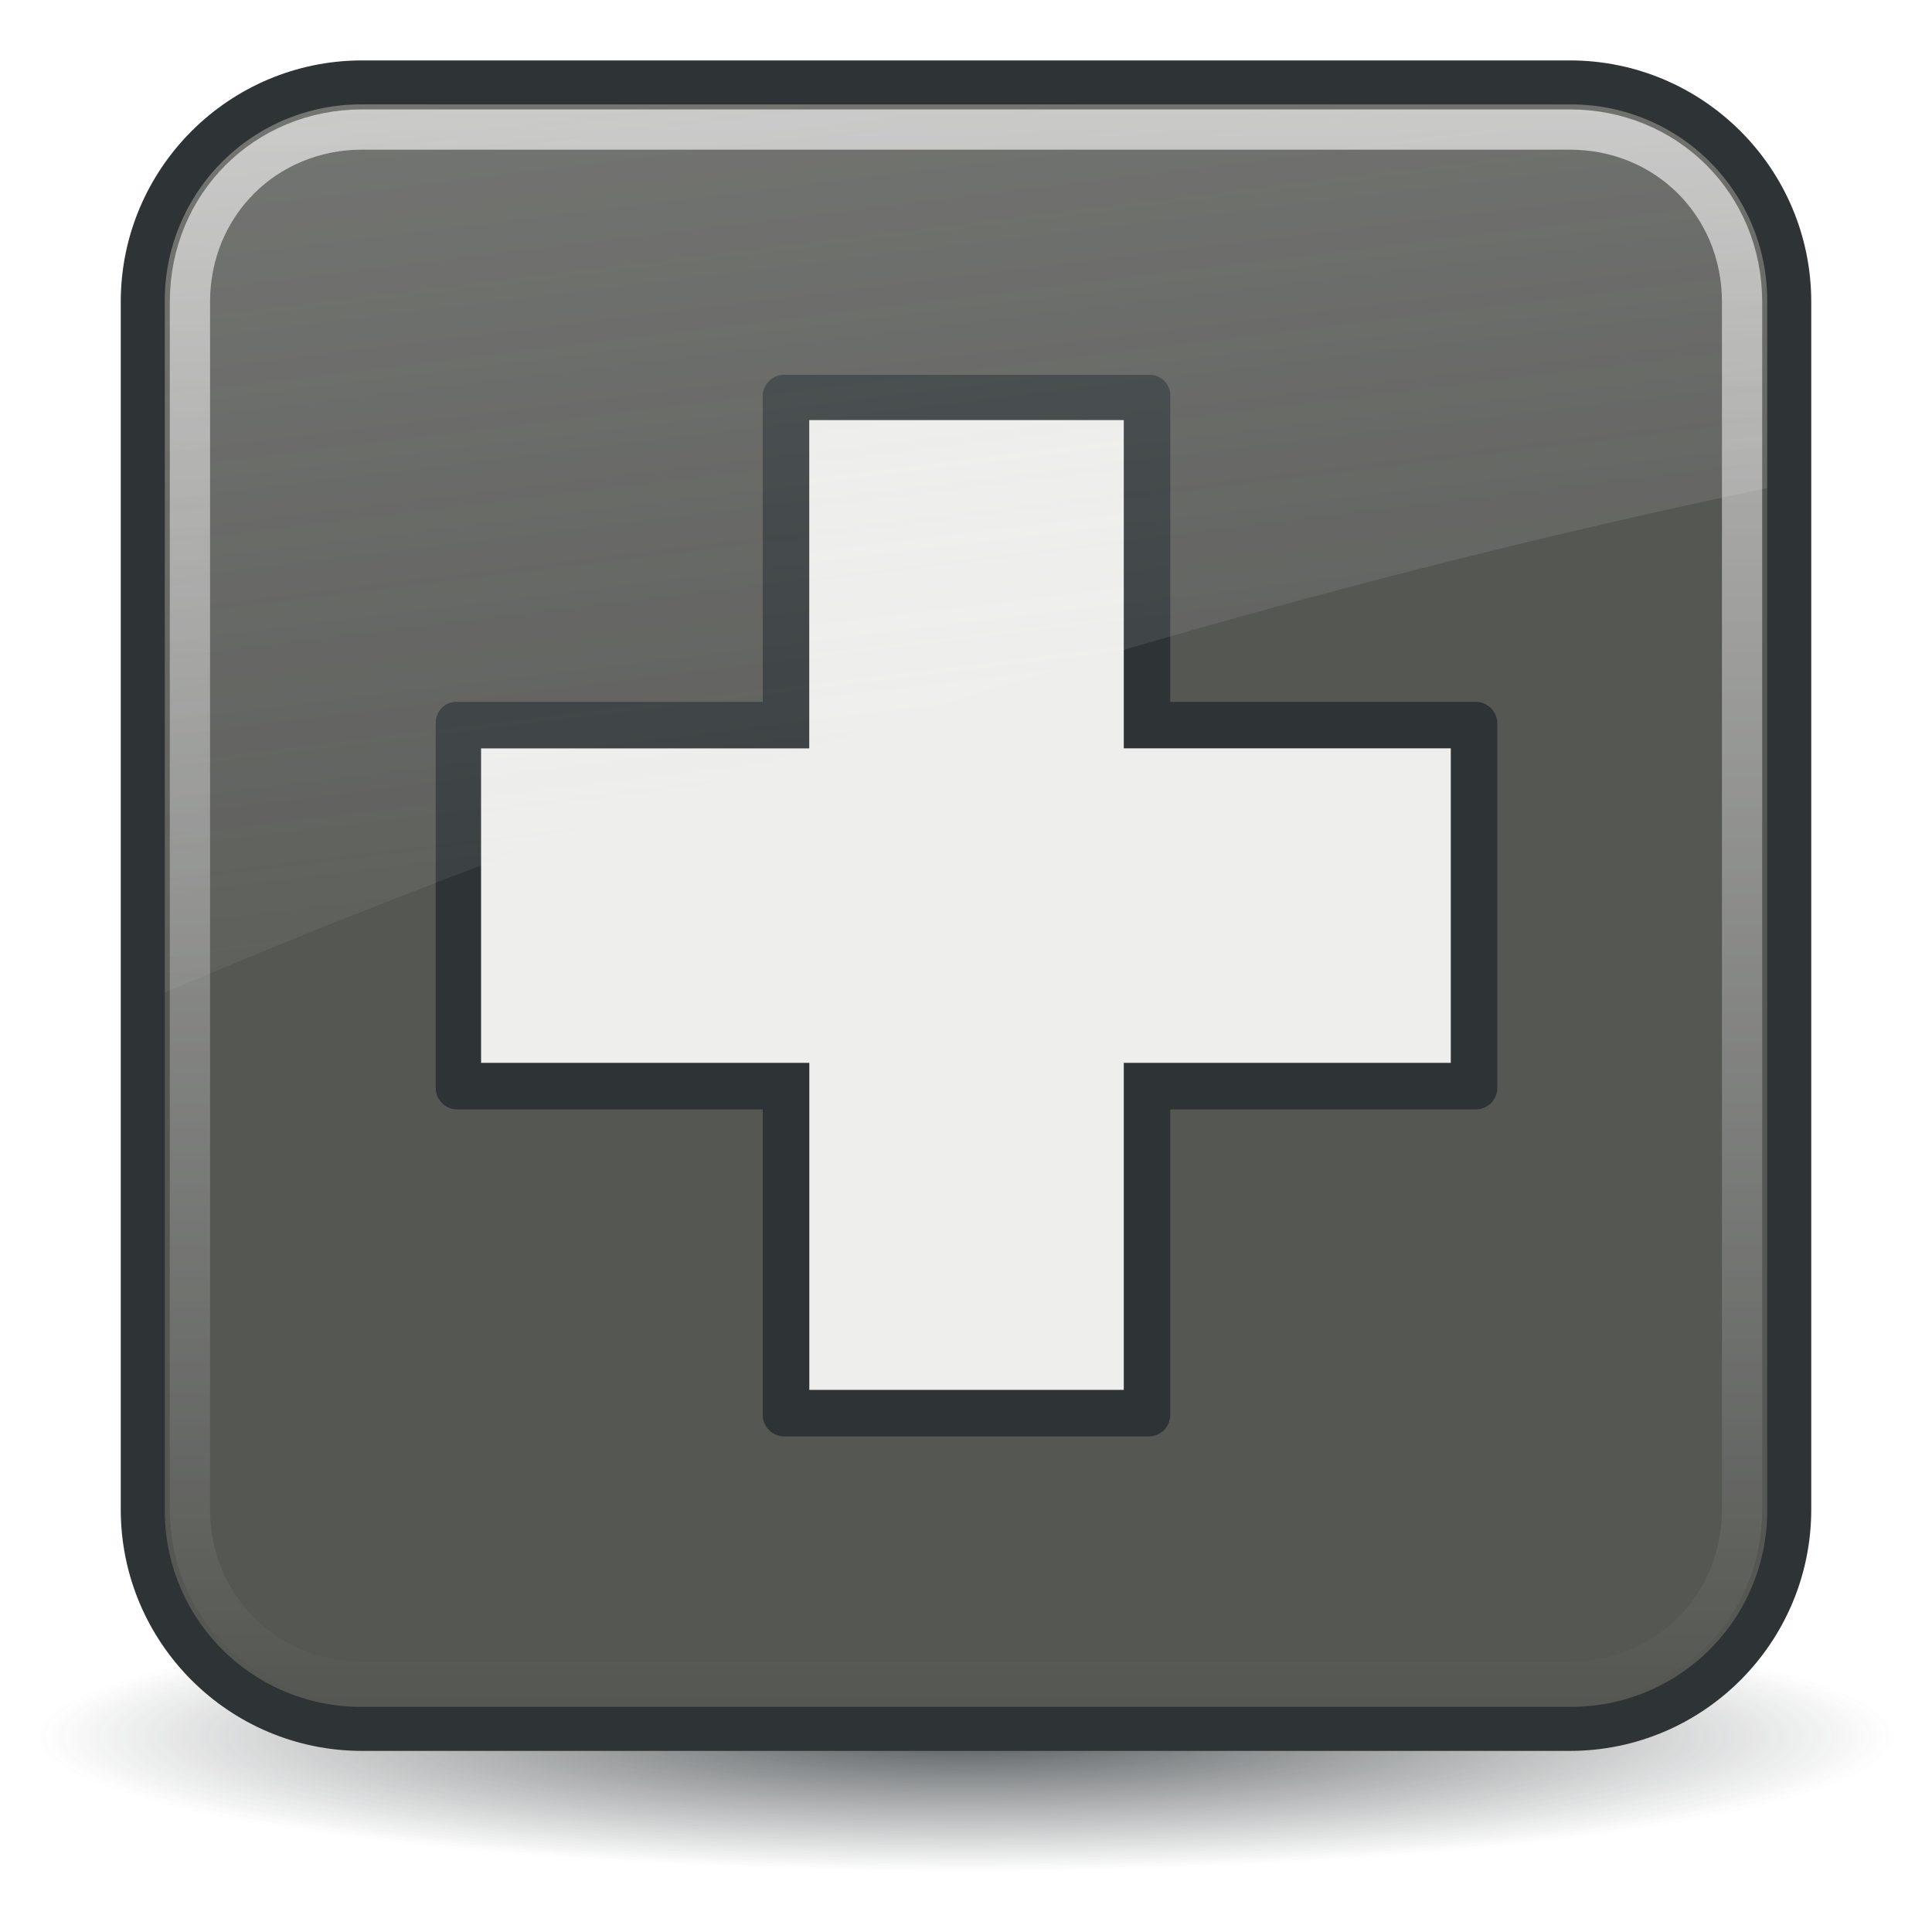
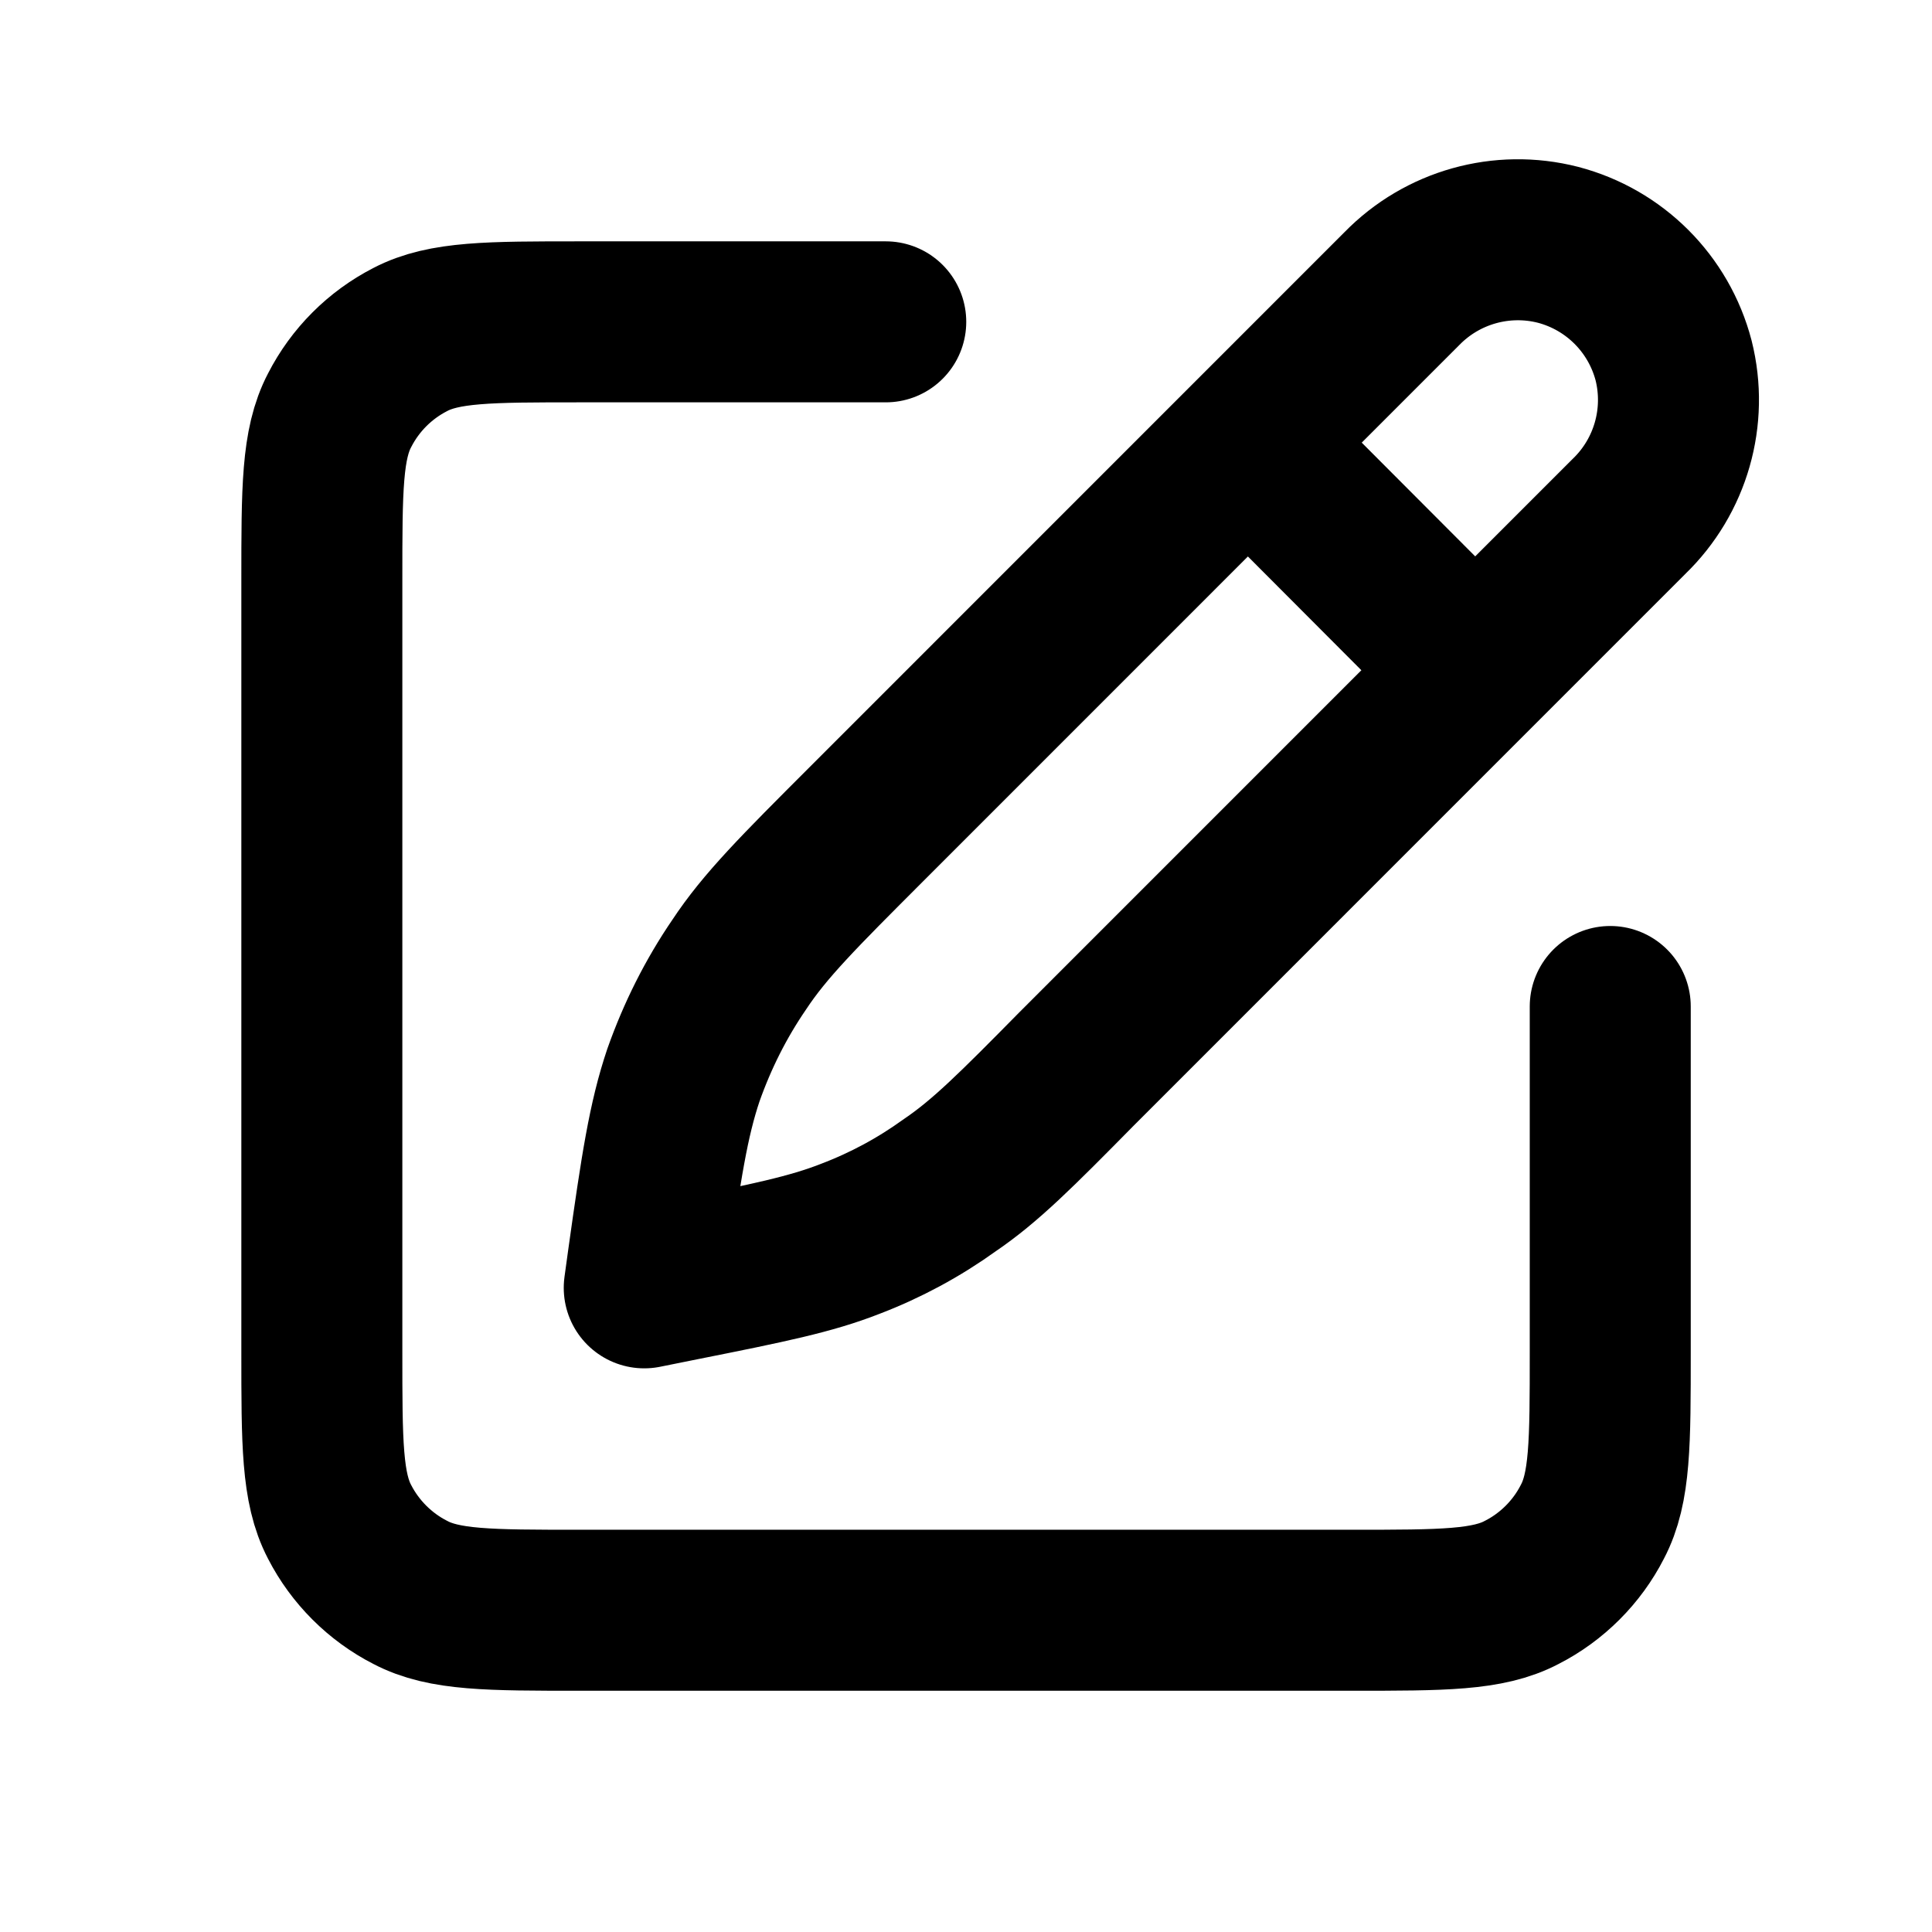
- <svg xmlns="http://www.w3.org/2000/svg" xmlns:xlink="http://www.w3.org/1999/xlink" width="30" height="30">
-   <defs>
-     <clipPath id="b">
-       <path d="M0 0h30v30H0z" />
-     </clipPath>
-     <clipPath id="d">
-       <path d="M0 0h30v30H0z" />
-     </clipPath>
-     <clipPath id="f">
-       <path d="M0 0h30v30H0z" />
-     </clipPath>
-     <mask id="i">
-       <g filter="url(#a)">
-         <path d="M0 0h30v30H0z" style="fill:#000;fill-opacity:.8;stroke:none" />
-       </g>
-     </mask>
-     <mask id="k">
-       <g filter="url(#a)">
-         <path d="M0 0h30v30H0z" style="fill:#000;fill-opacity:.8;stroke:none" />
-       </g>
-     </mask>
-     <mask id="m">
-       <g filter="url(#a)">
-         <path d="M0 0h30v30H0z" style="fill:#000;fill-opacity:.6;stroke:none" />
-       </g>
-     </mask>
-     <g id="h" clip-path="url(#b)">
-       <path d="M29.422 26.965c0 1.156-6.457 2.098-14.422 2.098-7.965 0-14.422-.942-14.422-2.098 0-1.16 6.457-2.102 14.422-2.102 7.965 0 14.422.942 14.422 2.102Zm0 0" style="stroke:none;fill-rule:nonzero;fill:url(#c)" />
-     </g>
-     <g id="j" clip-path="url(#d)">
-       <path d="M9 4.719C6.594 4.719 4.719 6.594 4.719 9v30c0 2.406 1.875 4.281 4.281 4.281h30c2.406 0 4.281-1.875 4.281-4.281V9c0-2.406-1.875-4.281-4.281-4.281Zm0 0" style="fill:none;stroke-width:1;stroke-linecap:round;stroke-linejoin:miter;stroke:url(#e);stroke-miterlimit:4" transform="matrix(.625 0 0 .625 0 -.938)" />
-     </g>
-     <g id="l" clip-path="url(#f)">
-       <path d="M5.625 1.621a3.044 3.044 0 0 0-3.066 3.066V15.41c7.554-3.207 16.05-5.98 24.882-7.832v-2.89a3.044 3.044 0 0 0-3.066-3.067Zm0 0" style="stroke:none;fill-rule:nonzero;fill:url(#g)" />
-     </g>
-     <linearGradient id="e" x1="0" x2="0" y1="4.219" y2="43.781" gradientUnits="userSpaceOnUse">
-       <stop offset="0" style="stop-color:#fff;stop-opacity:.8" />
-       <stop offset="1" style="stop-color:#fff;stop-opacity:0" />
-     </linearGradient>
-     <linearGradient id="g" x1="4.094" x2="15.298" y1="-58.01" y2="33.906" gradientTransform="matrix(.625 0 0 .625 0 -.938)" gradientUnits="userSpaceOnUse">
-       <stop offset="0" style="stop-color:#eeeeec;stop-opacity:1" />
-       <stop offset="1" style="stop-color:#eeeeec;stop-opacity:0" />
-     </linearGradient>
-     <radialGradient id="c" cx="24.377" cy="45.941" r="23.08" fx="24.377" fy="45.941" gradientTransform="matrix(.625 0 0 .09096 -.236 22.784)" gradientUnits="userSpaceOnUse">
-       <stop offset="0" style="stop-color:#2e3436;stop-opacity:1" />
-       <stop offset="1" style="stop-color:#2e3436;stop-opacity:0" />
-     </radialGradient>
-     <filter id="a" width="100%" height="100%" x="0%" y="0%" filterUnits="objectBoundingBox">
-       <feColorMatrix in="SourceGraphic" values="0 0 0 0 1 0 0 0 0 1 0 0 0 0 1 0 0 0 1 0" />
-     </filter>
-   </defs>
-   <use xlink:href="#h" mask="url(#i)" />
-   <path d="M5.625.938h18.75c2.07 0 3.75 1.68 3.75 3.75v18.75c0 2.07-1.68 3.75-3.75 3.75H5.625c-2.07 0-3.75-1.68-3.75-3.75V4.688c0-2.07 1.68-3.75 3.75-3.75Zm0 0" style="stroke:none;fill-rule:nonzero;fill:#2e3436;fill-opacity:1" />
-   <path d="M5.625 1.621a3.044 3.044 0 0 0-3.066 3.066v18.75a3.044 3.044 0 0 0 3.066 3.067h18.75a3.044 3.044 0 0 0 3.066-3.067V4.688a3.044 3.044 0 0 0-3.066-3.066Zm0 0" style="stroke:none;fill-rule:nonzero;fill:#555753;fill-opacity:1" />
-   <path d="M12.176 5.82a.328.328 0 0 0-.235.098.328.328 0 0 0-.097.234v4.746H7.058a.325.325 0 0 0-.292.332v5.665c0 .09.035.171.097.234a.328.328 0 0 0 .235.098h4.746v4.746c0 .09.035.172.097.234a.328.328 0 0 0 .235.098h5.664a.335.335 0 0 0 .332-.332v-4.746h4.746a.335.335 0 0 0 .332-.332V11.23a.335.335 0 0 0-.332-.332h-4.746V6.113a.325.325 0 0 0-.332-.293Zm0 0" style="stroke:none;fill-rule:nonzero;fill:#2e3436;fill-opacity:1" />
-   <path d="M12.566 6.523v5.098H7.47v4.883h5.097v5.078h4.883v-5.078h5.078V11.62H17.45V6.523Zm0 0" style="stroke:none;fill-rule:nonzero;fill:#eeeeec;fill-opacity:1" />
-   <use xlink:href="#j" mask="url(#k)" />
-   <use xlink:href="#l" mask="url(#m)" />
+ <svg xmlns="http://www.w3.org/2000/svg" width="25" height="25">
+   <path d="M11.003 3.998H7.2c-1.121 0-1.684 0-2.104.22a2.024 2.024 0 0 0-.877.878c-.221.42-.221.983-.221 2.104v9.6c0 1.121 0 1.684.22 2.104.192.375.503.686.878.877.42.222.983.222 2.104.222h9.6c1.121 0 1.684 0 2.104-.222.375-.191.686-.502.877-.877.222-.42.222-.983.222-2.104v-4.297m-4.5-7.005 2.82 2.827m-7.56 1.913 6.652-6.653a2.014 2.014 0 0 1 1.939-.544 2.01 2.01 0 0 1 1.436 1.437 2.012 2.012 0 0 1-.555 1.938l-6.862 6.863c-.754.765-1.133 1.144-1.575 1.444a5.395 5.395 0 0 1-1.238.667c-.487.191-1.016.3-2.07.51l-.487.098.045-.327c.165-1.177.255-1.762.442-2.317.173-.488.401-.945.694-1.373.319-.483.739-.903 1.579-1.743Zm0 0" style="fill:none;stroke-width:2;stroke-linecap:round;stroke-linejoin:round;stroke:#000;stroke-opacity:1;stroke-miterlimit:4" transform="scale(1.04167)" />
</svg>
